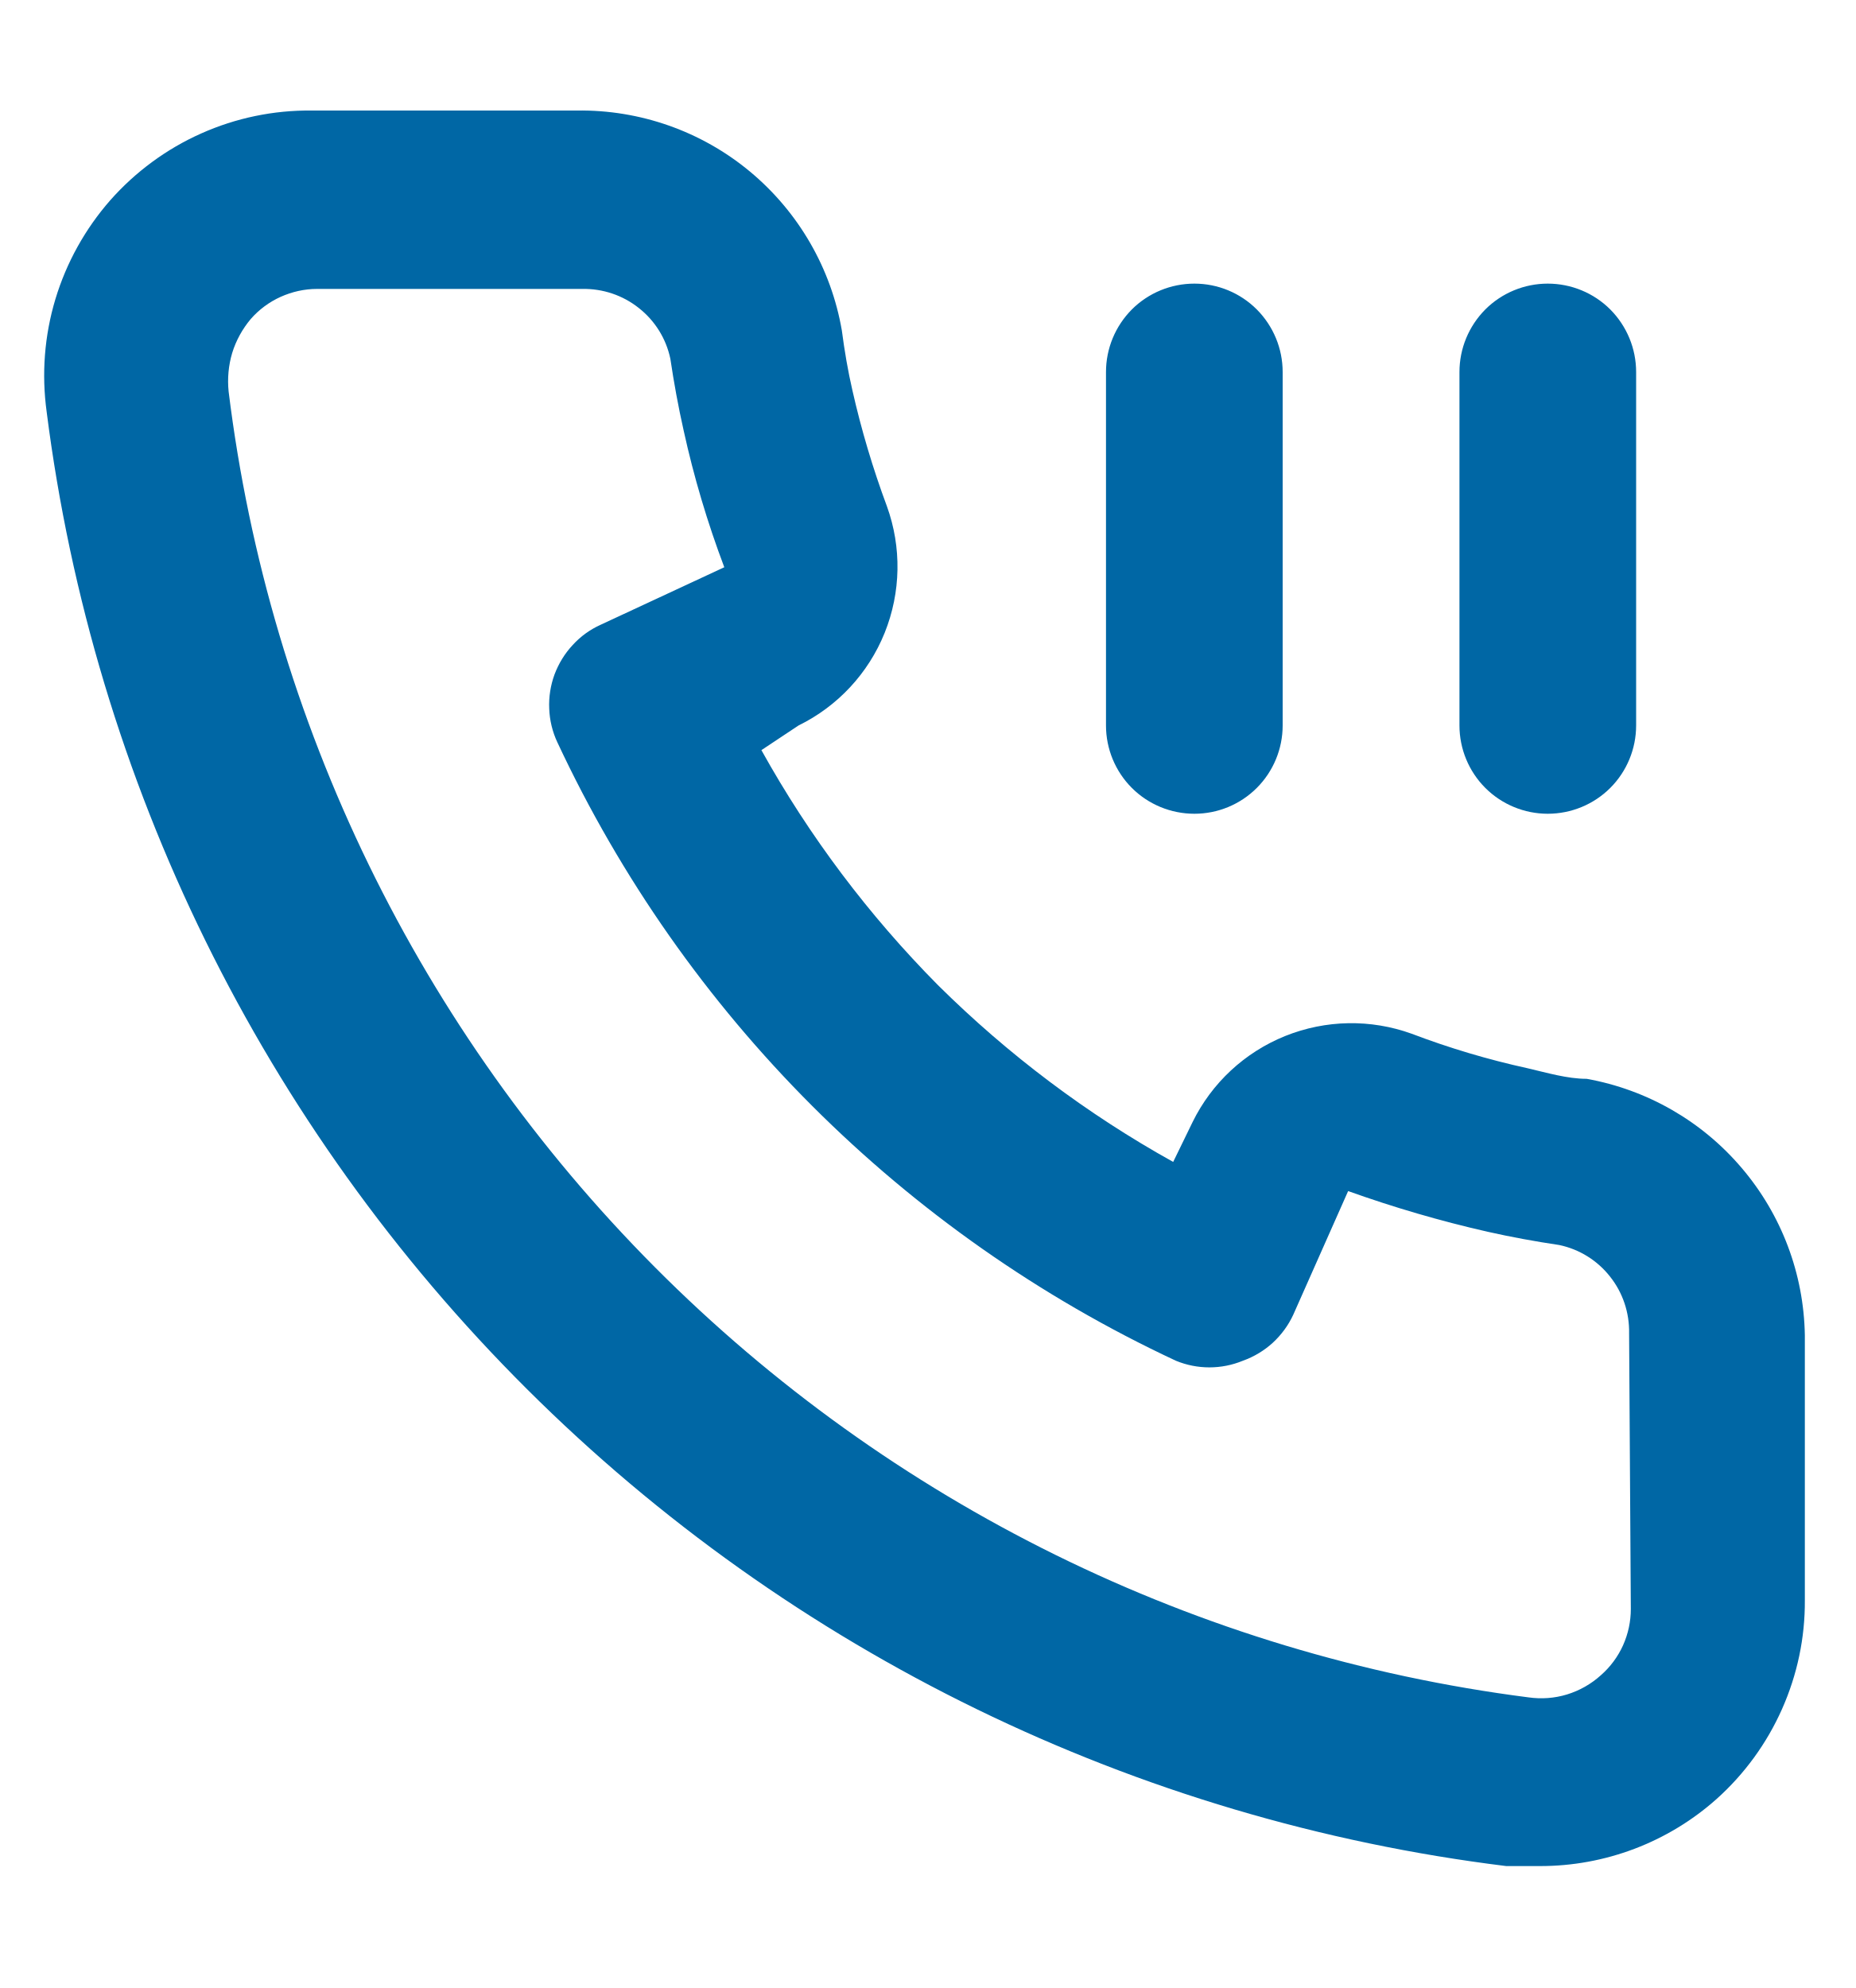
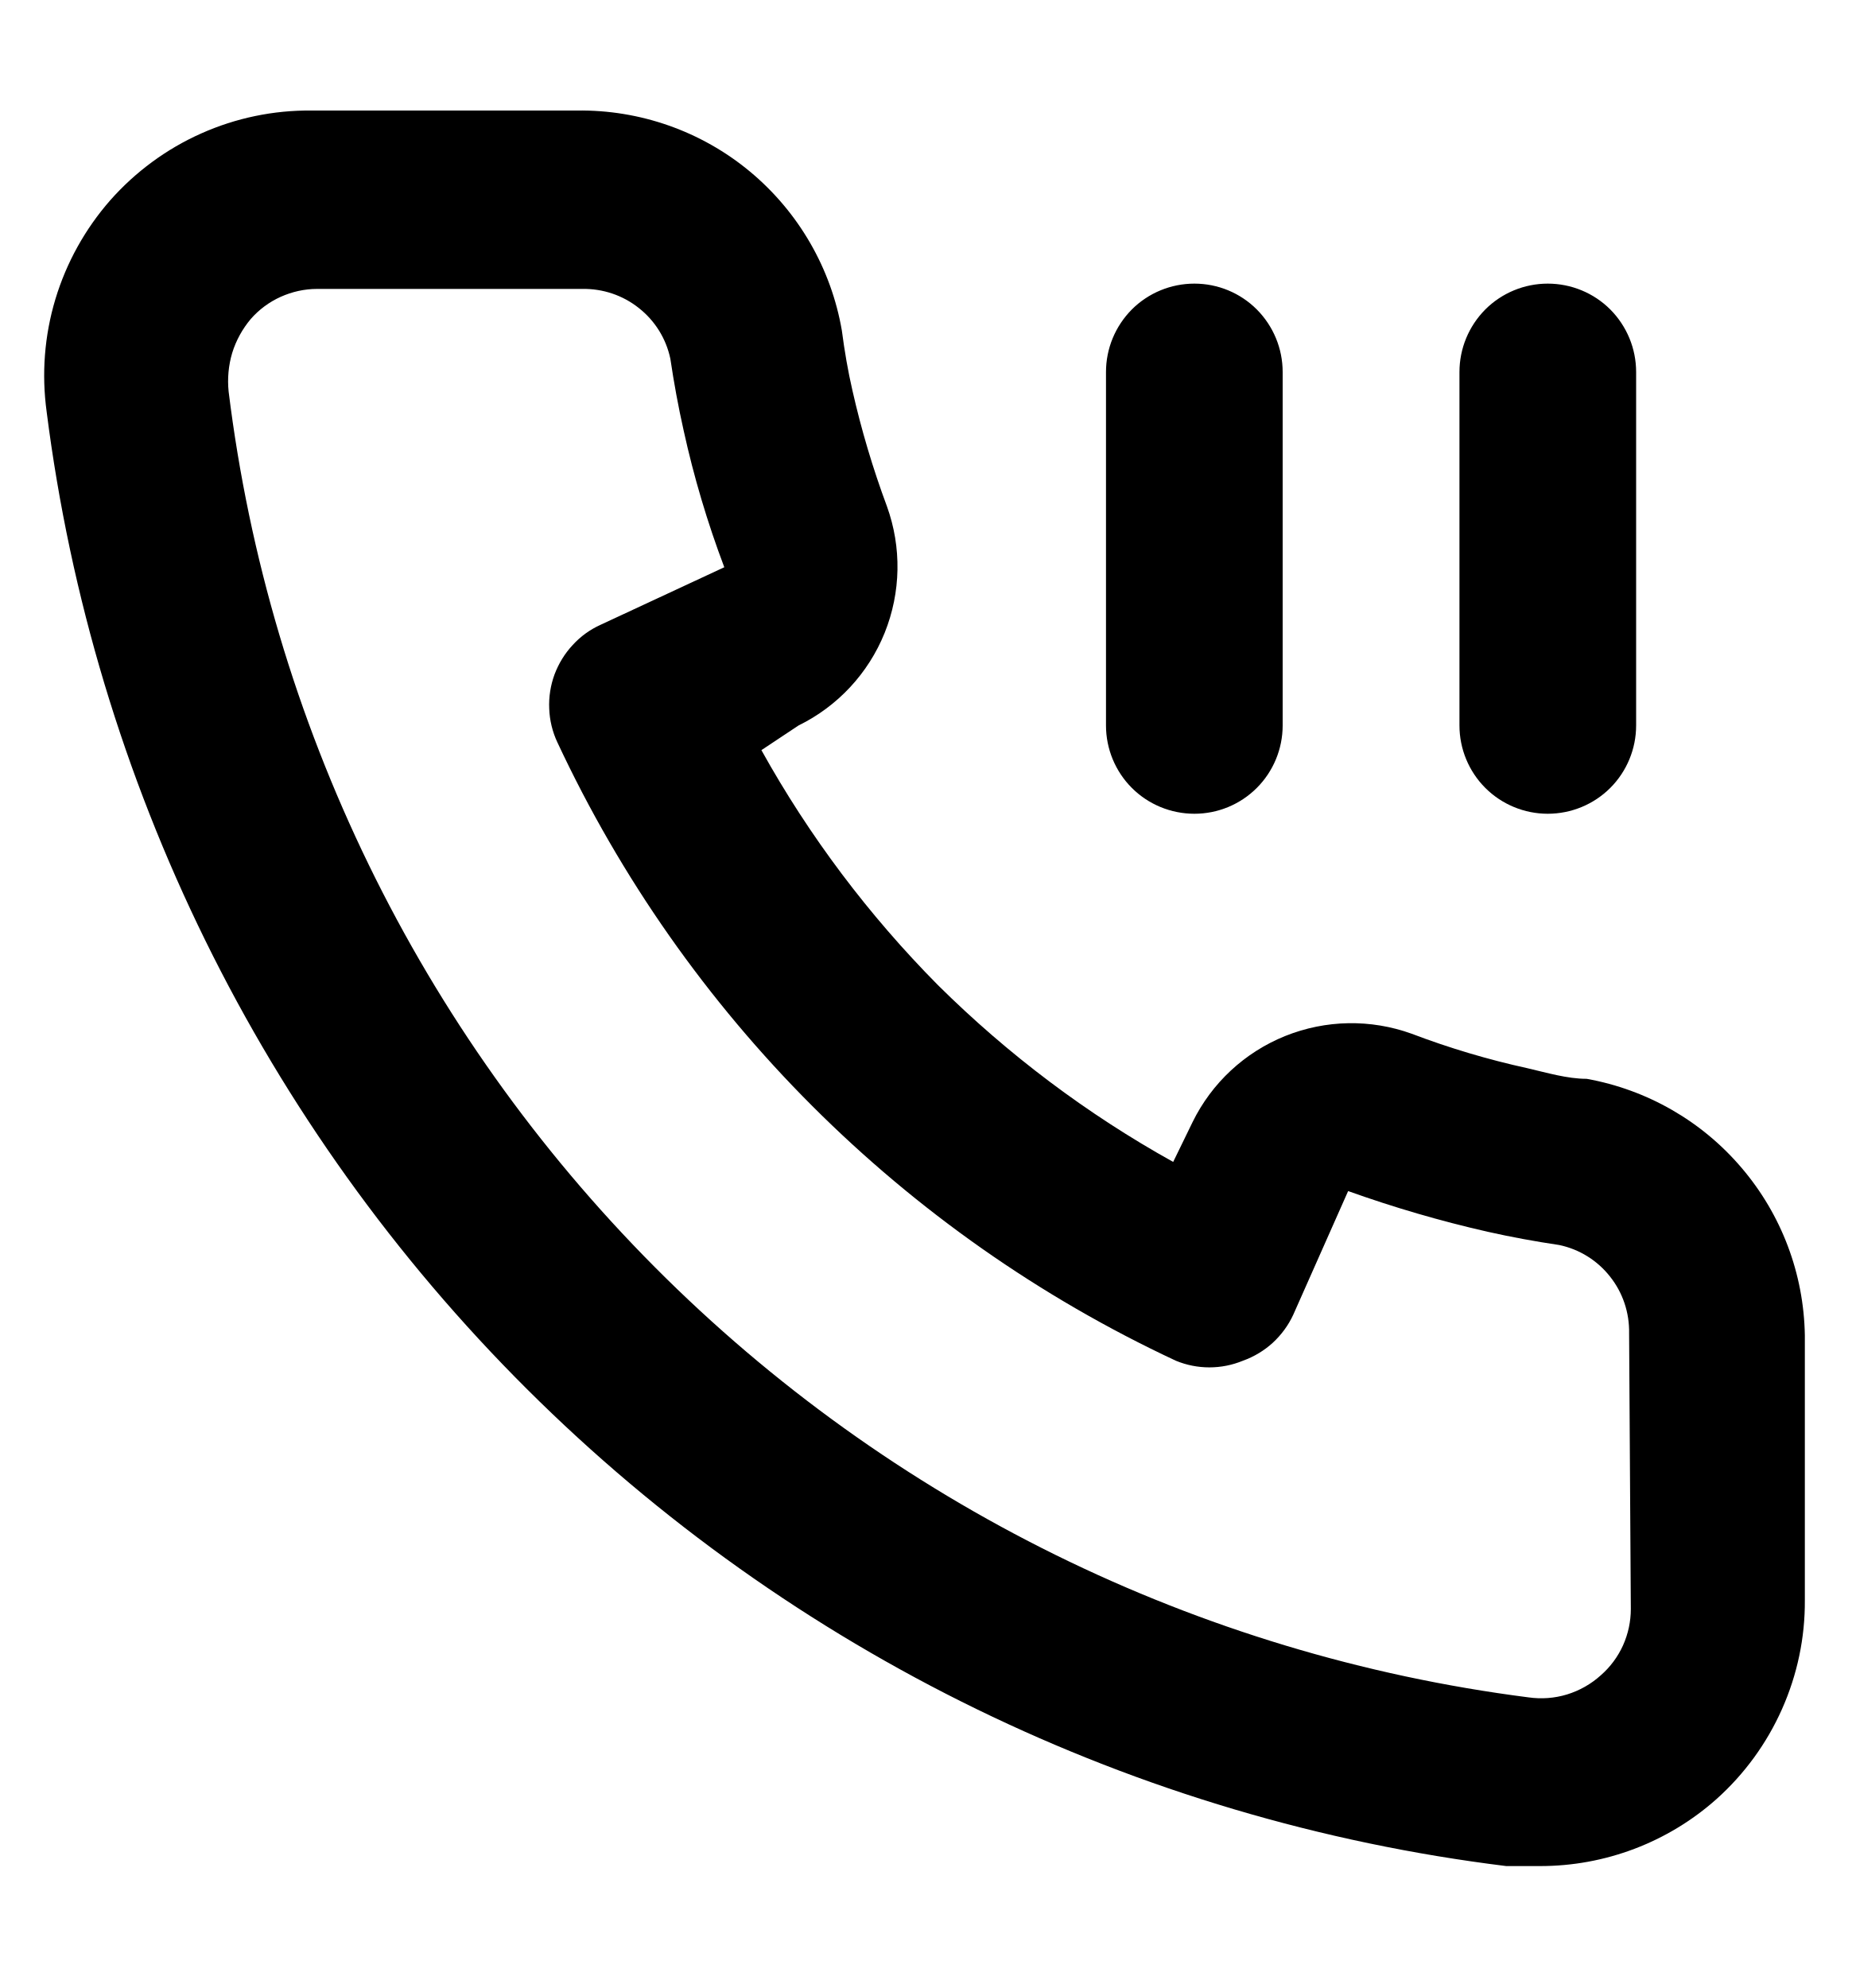
<svg xmlns="http://www.w3.org/2000/svg" width="14" height="15" viewBox="0 0 14 15" fill="none">
-   <path d="M11.972 8.14C11.825 8.14 11.672 8.094 11.525 8.06C11.228 7.995 10.936 7.908 10.652 7.8C10.342 7.688 10.003 7.694 9.697 7.817C9.392 7.94 9.143 8.171 8.998 8.467L8.852 8.767C8.202 8.406 7.606 7.957 7.078 7.434C6.555 6.906 6.106 6.31 5.745 5.66L6.025 5.474C6.321 5.329 6.552 5.08 6.675 4.775C6.798 4.469 6.804 4.13 6.692 3.82C6.586 3.535 6.499 3.243 6.432 2.947C6.398 2.8 6.372 2.647 6.352 2.494C6.271 2.024 6.025 1.599 5.658 1.294C5.292 0.99 4.828 0.827 4.352 0.834H2.352C2.064 0.831 1.78 0.89 1.518 1.007C1.255 1.124 1.021 1.297 0.831 1.512C0.642 1.728 0.501 1.982 0.418 2.257C0.335 2.533 0.313 2.822 0.352 3.107C0.707 5.9 1.982 8.495 3.977 10.482C5.971 12.469 8.571 13.735 11.365 14.08H11.618C12.11 14.081 12.585 13.901 12.952 13.574C13.163 13.385 13.331 13.154 13.446 12.895C13.561 12.636 13.62 12.357 13.618 12.074V10.074C13.61 9.61 13.442 9.165 13.141 8.812C12.841 8.459 12.428 8.222 11.972 8.14ZM12.305 12.14C12.305 12.235 12.285 12.328 12.246 12.415C12.207 12.501 12.15 12.578 12.079 12.64C12.005 12.707 11.918 12.756 11.824 12.785C11.729 12.814 11.63 12.821 11.532 12.807C9.035 12.487 6.716 11.345 4.94 9.56C3.165 7.776 2.033 5.452 1.725 2.954C1.715 2.856 1.724 2.757 1.752 2.663C1.781 2.569 1.829 2.482 1.892 2.407C1.954 2.336 2.031 2.279 2.117 2.24C2.204 2.201 2.297 2.18 2.392 2.18H4.392C4.547 2.177 4.698 2.227 4.82 2.324C4.942 2.42 5.026 2.555 5.058 2.707C5.085 2.889 5.118 3.069 5.158 3.247C5.235 3.598 5.338 3.944 5.465 4.28L4.532 4.714C4.452 4.75 4.38 4.802 4.321 4.867C4.261 4.931 4.215 5.007 4.184 5.089C4.154 5.171 4.14 5.259 4.144 5.347C4.147 5.434 4.168 5.521 4.205 5.6C5.165 7.655 6.817 9.307 8.872 10.267C9.034 10.334 9.216 10.334 9.378 10.267C9.462 10.237 9.538 10.191 9.603 10.132C9.668 10.072 9.721 10 9.758 9.92L10.172 8.987C10.516 9.11 10.868 9.213 11.225 9.294C11.403 9.334 11.583 9.367 11.765 9.394C11.917 9.426 12.052 9.51 12.148 9.632C12.245 9.754 12.295 9.905 12.292 10.06L12.305 12.14ZM11.678 6.14C11.855 6.14 12.025 6.07 12.15 5.945C12.275 5.82 12.345 5.65 12.345 5.474V2.807C12.345 2.63 12.275 2.461 12.15 2.335C12.025 2.21 11.855 2.14 11.678 2.14C11.502 2.14 11.332 2.21 11.207 2.335C11.082 2.461 11.012 2.63 11.012 2.807V5.474C11.012 5.65 11.082 5.82 11.207 5.945C11.332 6.07 11.502 6.14 11.678 6.14ZM9.012 6.14C9.189 6.14 9.358 6.07 9.483 5.945C9.608 5.82 9.678 5.65 9.678 5.474V2.807C9.678 2.63 9.608 2.461 9.483 2.335C9.358 2.21 9.189 2.14 9.012 2.14C8.835 2.14 8.665 2.21 8.54 2.335C8.415 2.461 8.345 2.63 8.345 2.807V5.474C8.345 5.65 8.415 5.82 8.54 5.945C8.665 6.07 8.835 6.14 9.012 6.14Z" fill="#0067A5" />
+   <path d="M11.972 8.14C11.825 8.14 11.672 8.094 11.525 8.06C11.228 7.995 10.936 7.908 10.652 7.8C10.342 7.688 10.003 7.694 9.697 7.817C9.392 7.94 9.143 8.171 8.998 8.467L8.852 8.767C8.202 8.406 7.606 7.957 7.078 7.434C6.555 6.906 6.106 6.31 5.745 5.66L6.025 5.474C6.321 5.329 6.552 5.08 6.675 4.775C6.798 4.469 6.804 4.13 6.692 3.82C6.586 3.535 6.499 3.243 6.432 2.947C6.398 2.8 6.372 2.647 6.352 2.494C6.271 2.024 6.025 1.599 5.658 1.294C5.292 0.99 4.828 0.827 4.352 0.834H2.352C2.064 0.831 1.78 0.89 1.518 1.007C1.255 1.124 1.021 1.297 0.831 1.512C0.642 1.728 0.501 1.982 0.418 2.257C0.335 2.533 0.313 2.822 0.352 3.107C0.707 5.9 1.982 8.495 3.977 10.482C5.971 12.469 8.571 13.735 11.365 14.08H11.618C12.11 14.081 12.585 13.901 12.952 13.574C13.163 13.385 13.331 13.154 13.446 12.895C13.561 12.636 13.62 12.357 13.618 12.074V10.074C13.61 9.61 13.442 9.165 13.141 8.812C12.841 8.459 12.428 8.222 11.972 8.14ZM12.305 12.14C12.305 12.235 12.285 12.328 12.246 12.415C12.207 12.501 12.15 12.578 12.079 12.64C12.005 12.707 11.918 12.756 11.824 12.785C11.729 12.814 11.63 12.821 11.532 12.807C9.035 12.487 6.716 11.345 4.94 9.56C3.165 7.776 2.033 5.452 1.725 2.954C1.715 2.856 1.724 2.757 1.752 2.663C1.781 2.569 1.829 2.482 1.892 2.407C1.954 2.336 2.031 2.279 2.117 2.24C2.204 2.201 2.297 2.18 2.392 2.18H4.392C4.547 2.177 4.698 2.227 4.82 2.324C4.942 2.42 5.026 2.555 5.058 2.707C5.085 2.889 5.118 3.069 5.158 3.247C5.235 3.598 5.338 3.944 5.465 4.28L4.532 4.714C4.452 4.75 4.38 4.802 4.321 4.867C4.261 4.931 4.215 5.007 4.184 5.089C4.154 5.171 4.14 5.259 4.144 5.347C4.147 5.434 4.168 5.521 4.205 5.6C5.165 7.655 6.817 9.307 8.872 10.267C9.034 10.334 9.216 10.334 9.378 10.267C9.462 10.237 9.538 10.191 9.603 10.132C9.668 10.072 9.721 10 9.758 9.92L10.172 8.987C10.516 9.11 10.868 9.213 11.225 9.294C11.403 9.334 11.583 9.367 11.765 9.394C11.917 9.426 12.052 9.51 12.148 9.632C12.245 9.754 12.295 9.905 12.292 10.06L12.305 12.14ZM11.678 6.14C11.855 6.14 12.025 6.07 12.15 5.945C12.275 5.82 12.345 5.65 12.345 5.474V2.807C12.345 2.63 12.275 2.461 12.15 2.335C12.025 2.21 11.855 2.14 11.678 2.14C11.502 2.14 11.332 2.21 11.207 2.335C11.082 2.461 11.012 2.63 11.012 2.807V5.474C11.012 5.65 11.082 5.82 11.207 5.945C11.332 6.07 11.502 6.14 11.678 6.14ZM9.012 6.14C9.189 6.14 9.358 6.07 9.483 5.945C9.608 5.82 9.678 5.65 9.678 5.474V2.807C9.678 2.63 9.608 2.461 9.483 2.335C9.358 2.21 9.189 2.14 9.012 2.14C8.835 2.14 8.665 2.21 8.54 2.335C8.415 2.461 8.345 2.63 8.345 2.807V5.474C8.345 5.65 8.415 5.82 8.54 5.945C8.665 6.07 8.835 6.14 9.012 6.14Z" fill="currentColor" />
</svg>
